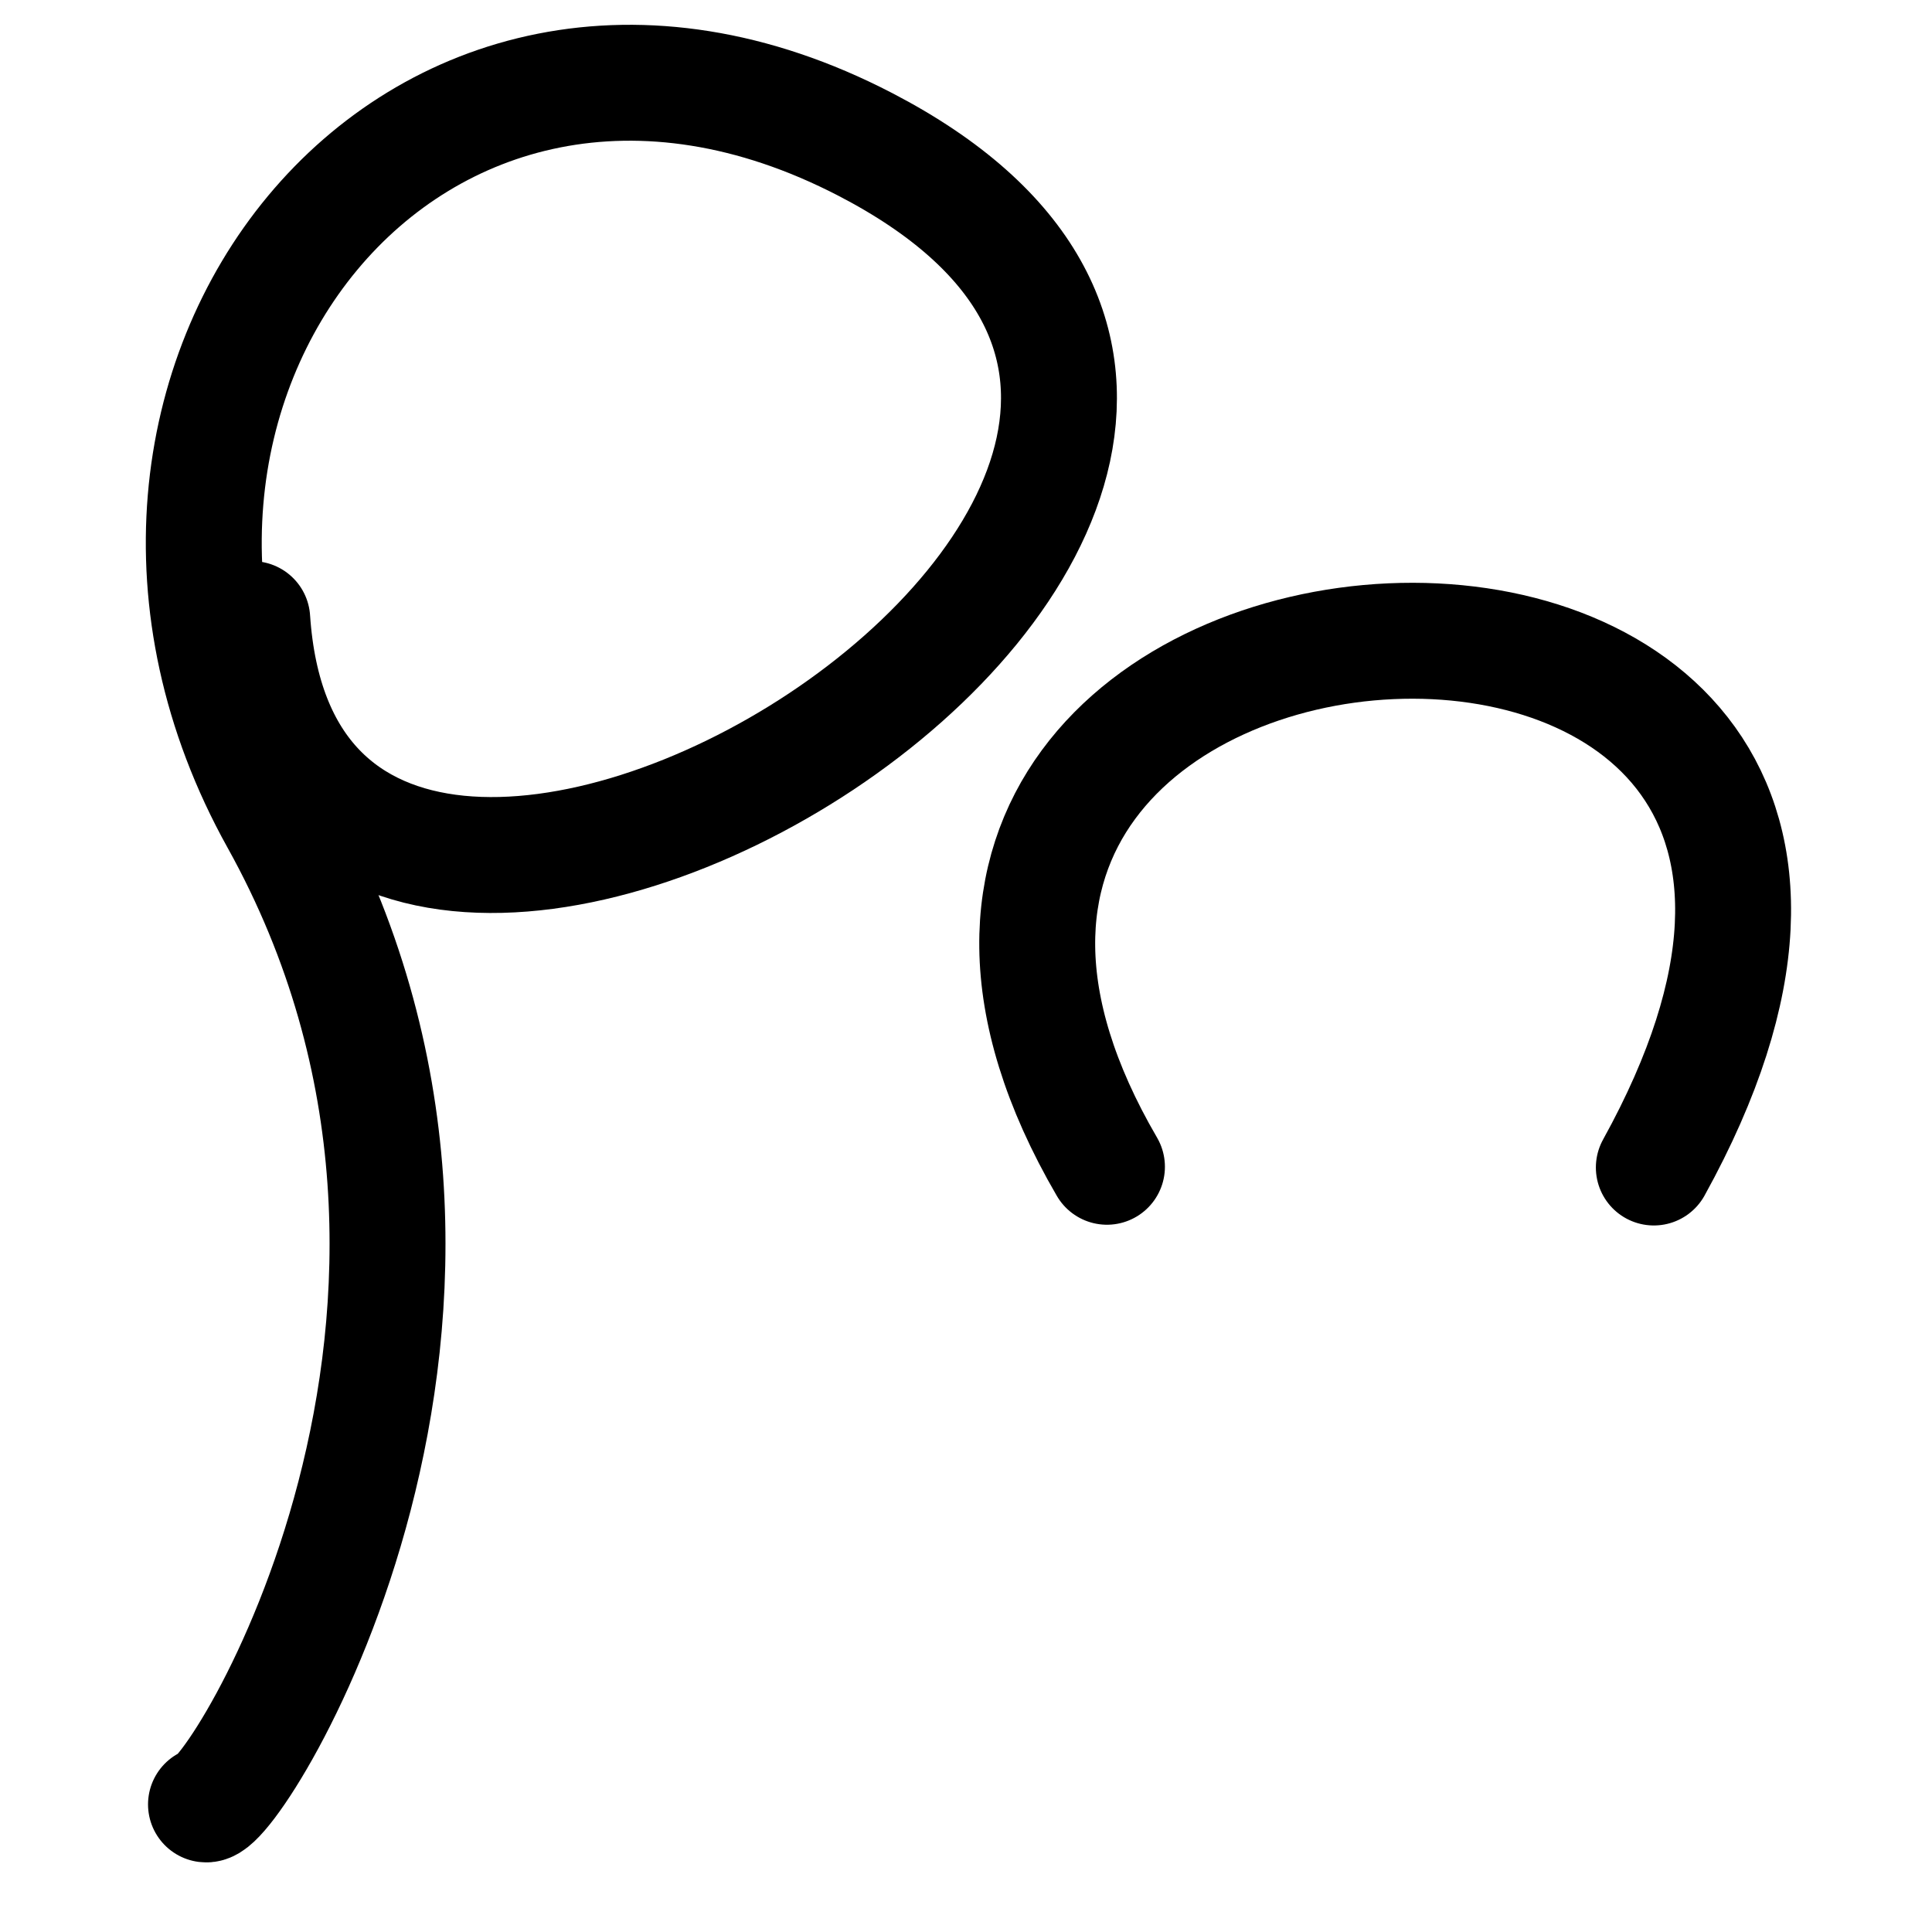
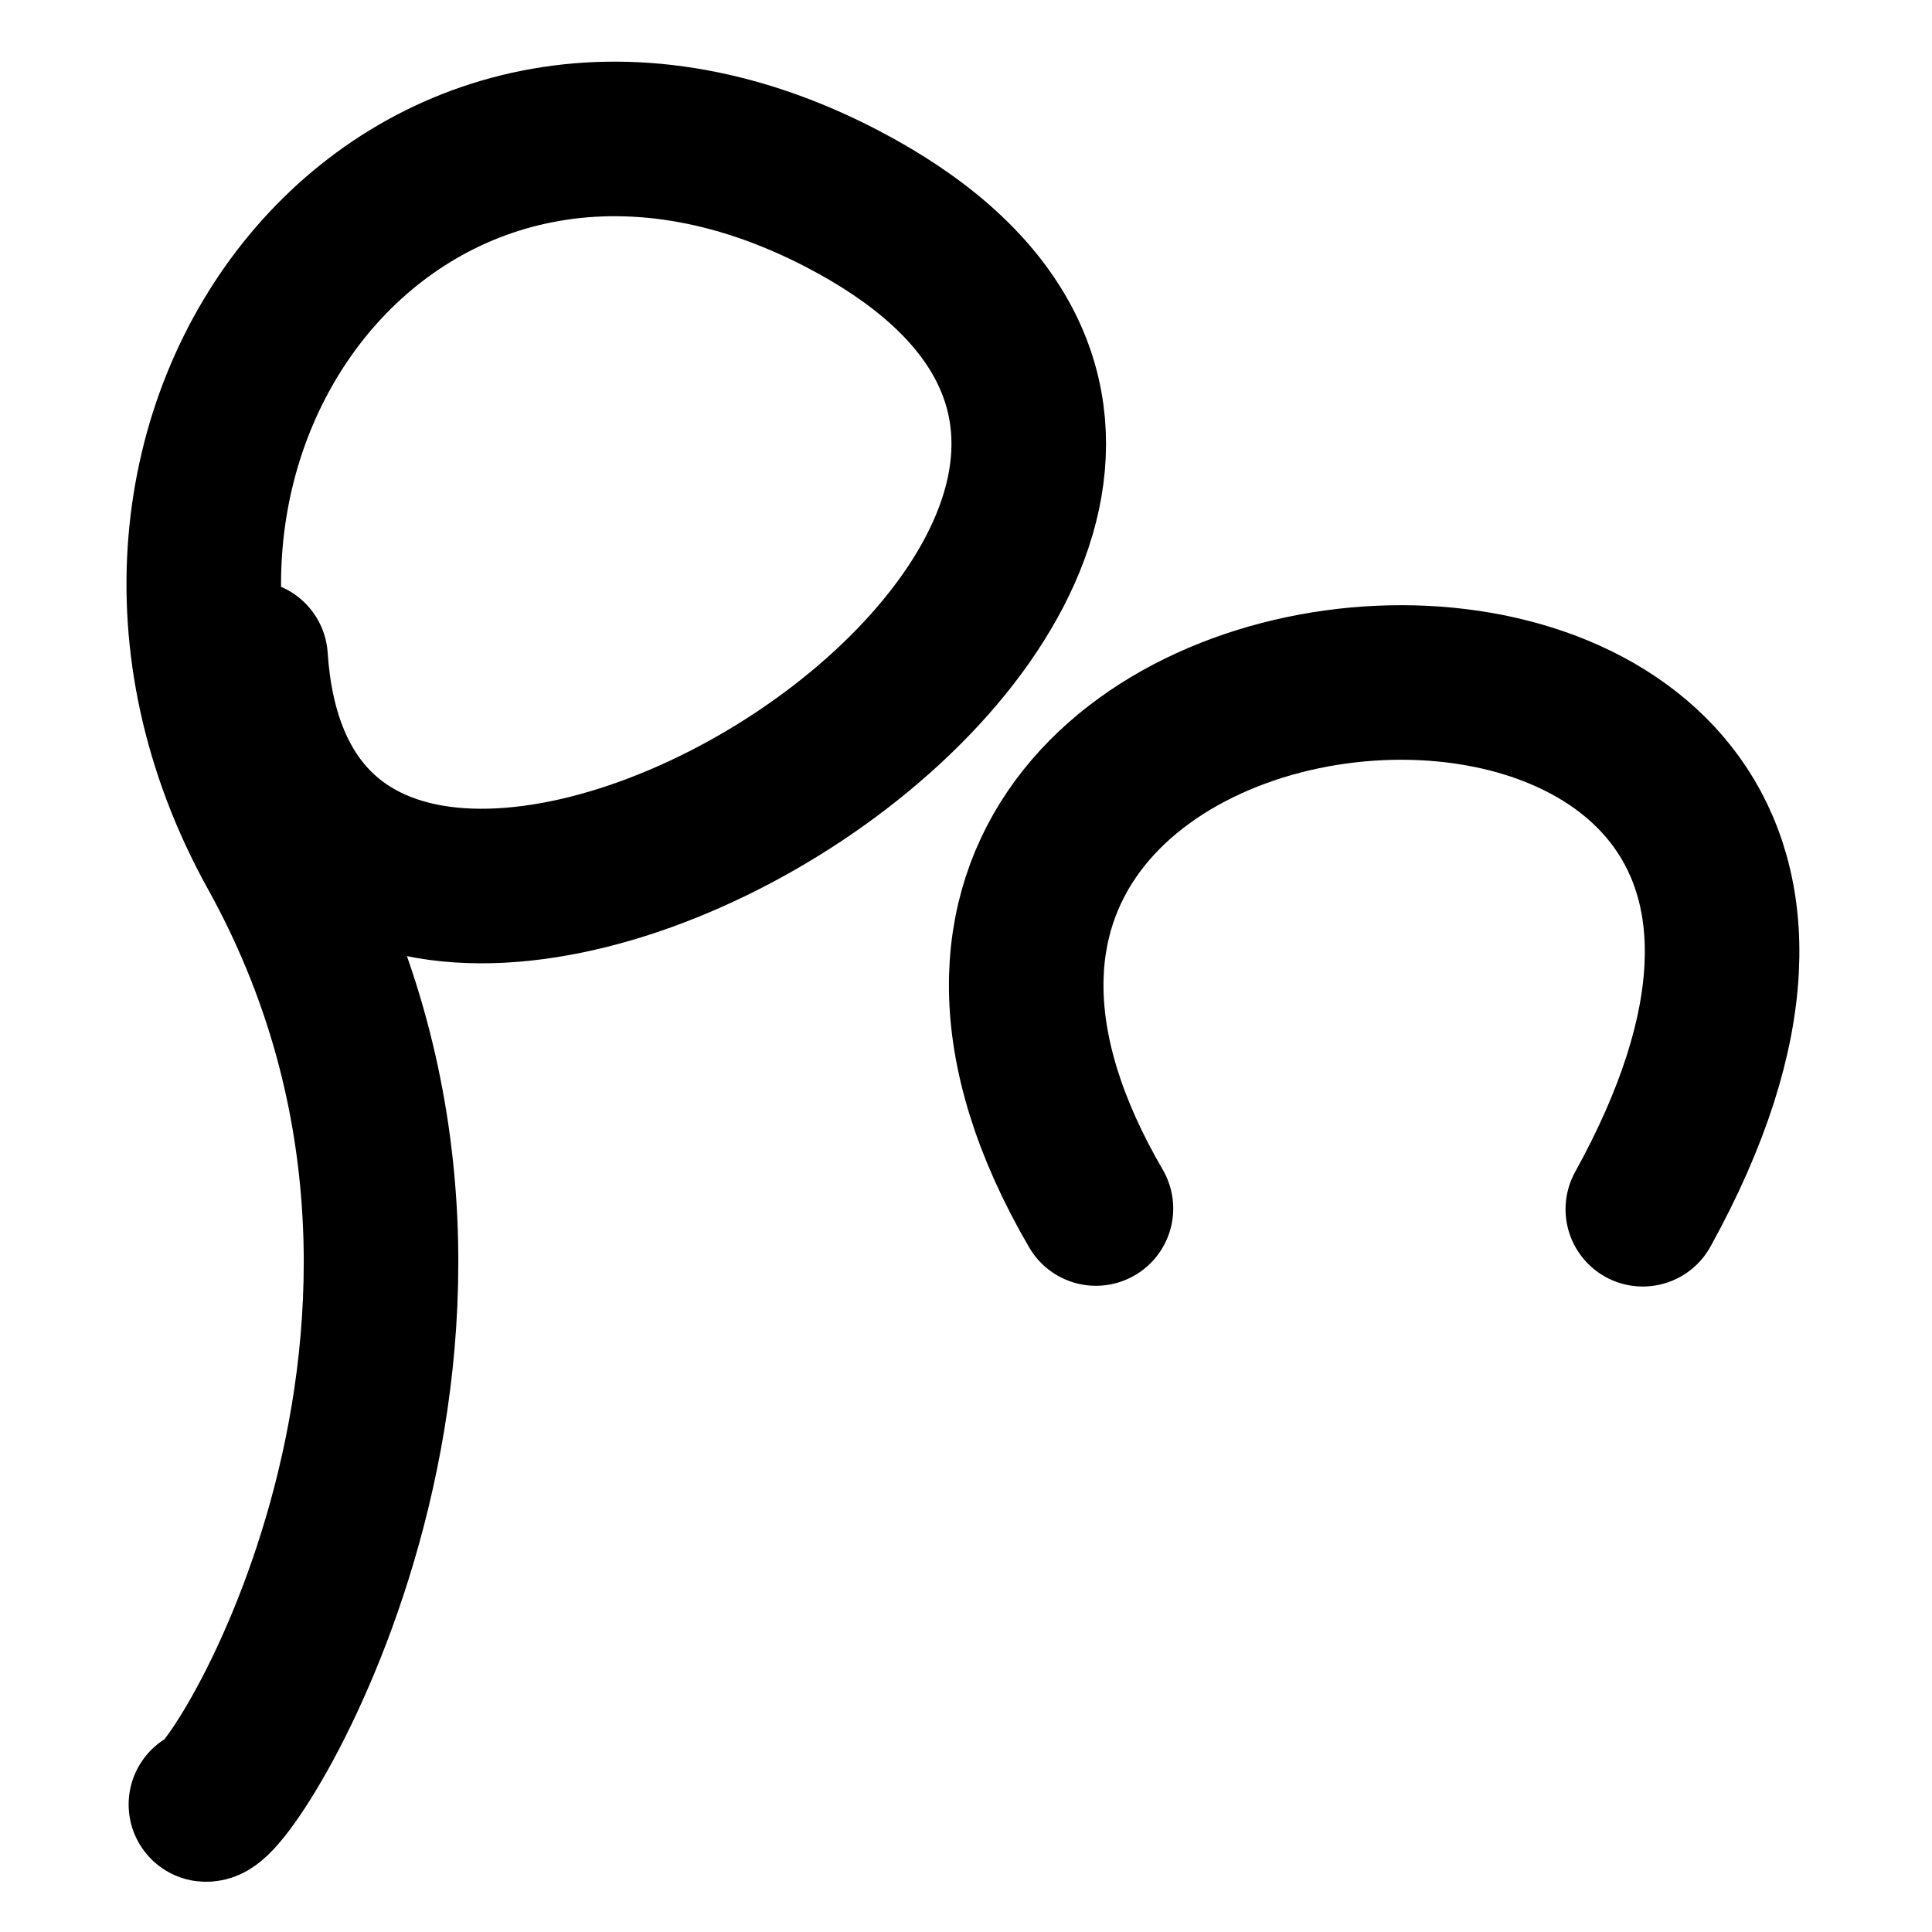
<svg xmlns="http://www.w3.org/2000/svg" width="50mm" height="50mm" viewBox="0 0 50 50" version="1.1" id="svg5">
  <defs id="defs2" />
  <g id="layer1">
-     <path style="fill:none;stroke:#000000;stroke-width:3;stroke-linecap:round;stroke-linejoin:round;stroke-dasharray:none;paint-order:fill markers stroke;stop-color:#000000" d="M 6.528,16.022 C 7.601,31.998 39.451,12.58 22.391,3.736 10.689,-2.331 1.02,10.095 7.198,21.205 c 7.015,12.613 -1.122,25.587 -1.867,25.493" id="path14457" />
-     <path style="fill:none;stroke:#000000;stroke-width:3;stroke-linecap:round;stroke-linejoin:round;stroke-dasharray:none;paint-order:fill markers stroke;stop-color:#000000" d="M 28.648,30.196 C 18.725,13.165 53.444,10.951 42.801,30.215" id="path22577" />
+     <path style="fill:none;stroke:#000000;stroke-width:4;stroke-linecap:round;stroke-linejoin:round;stroke-dasharray:none;paint-order:fill markers stroke;stop-color:#000000" d="M 6.484,17.024 C 7.519,32.478 38.244,13.694 21.786,5.138 10.497,-0.731 1.17,11.29 7.13,22.038 13.897,34.24 6.047,46.79 5.329,46.7" id="path14457" />
+     <path style="fill:none;stroke:#000000;stroke-width:4;stroke-linecap:round;stroke-linejoin:round;stroke-dasharray:none;paint-order:fill markers stroke;stop-color:#000000" d="M 28.363,31.276 C 18.44,14.245 53.159,12.031 42.516,31.295" id="path22577" />
  </g>
</svg>
